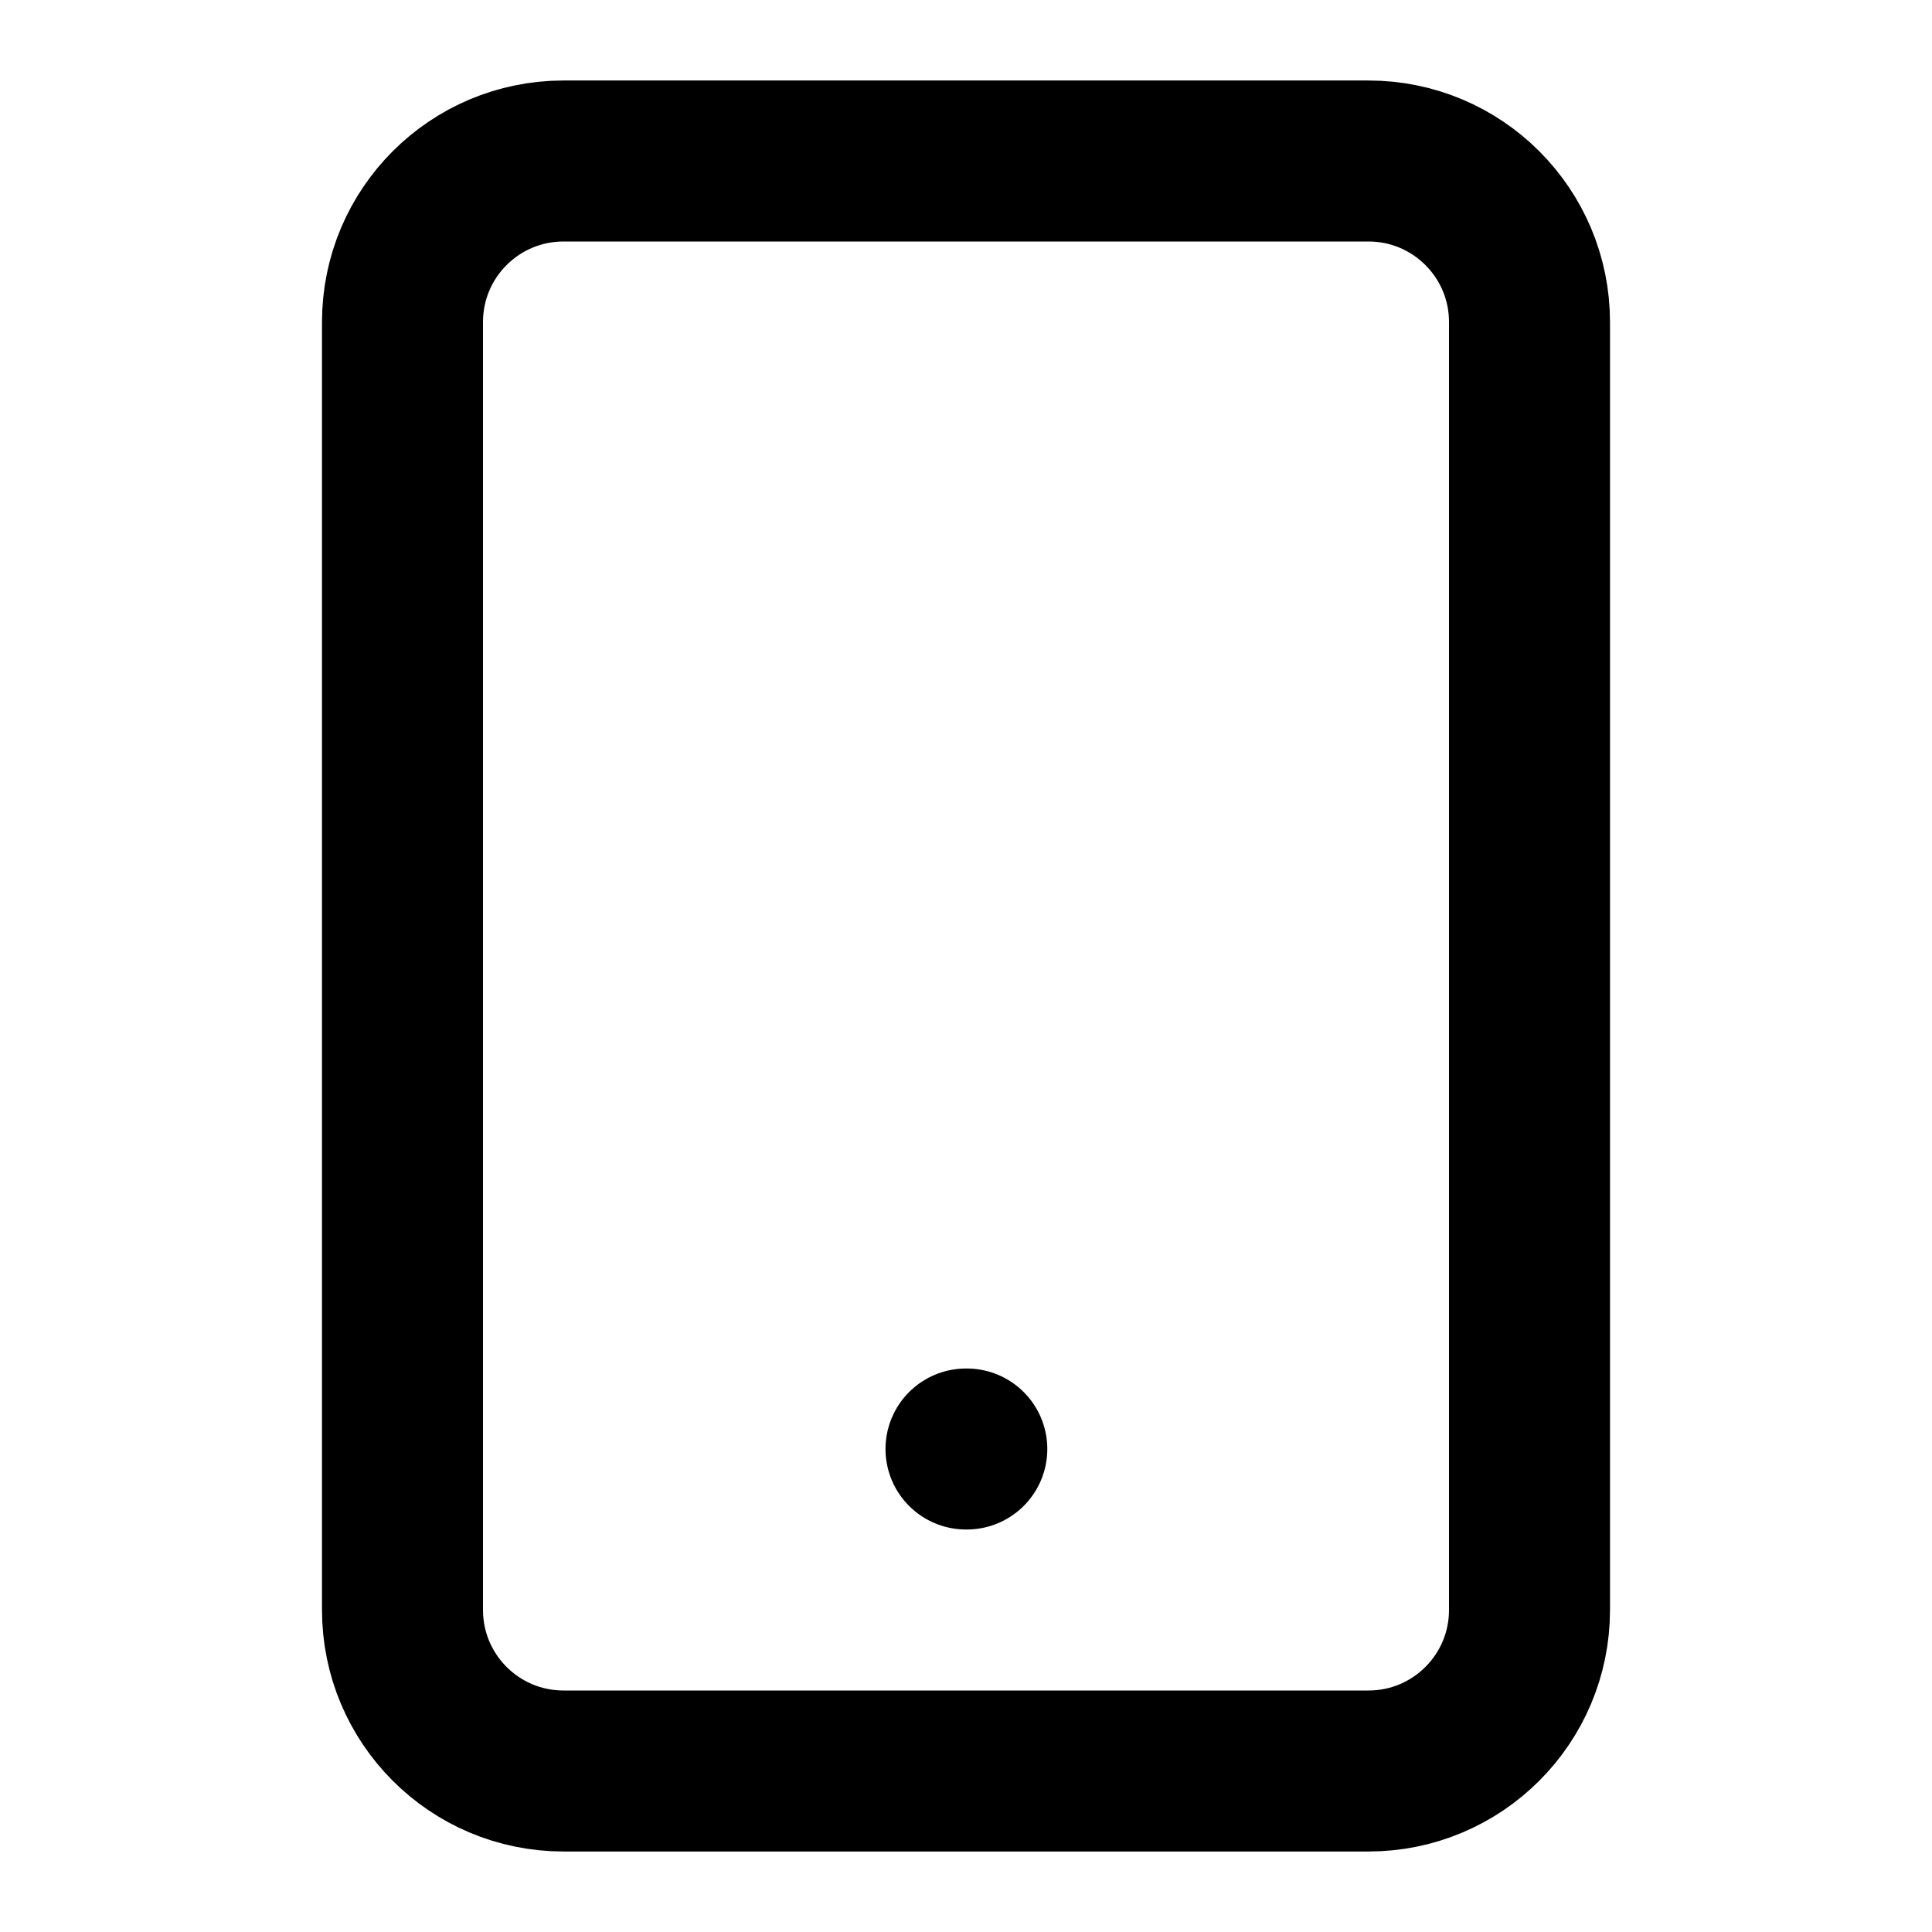
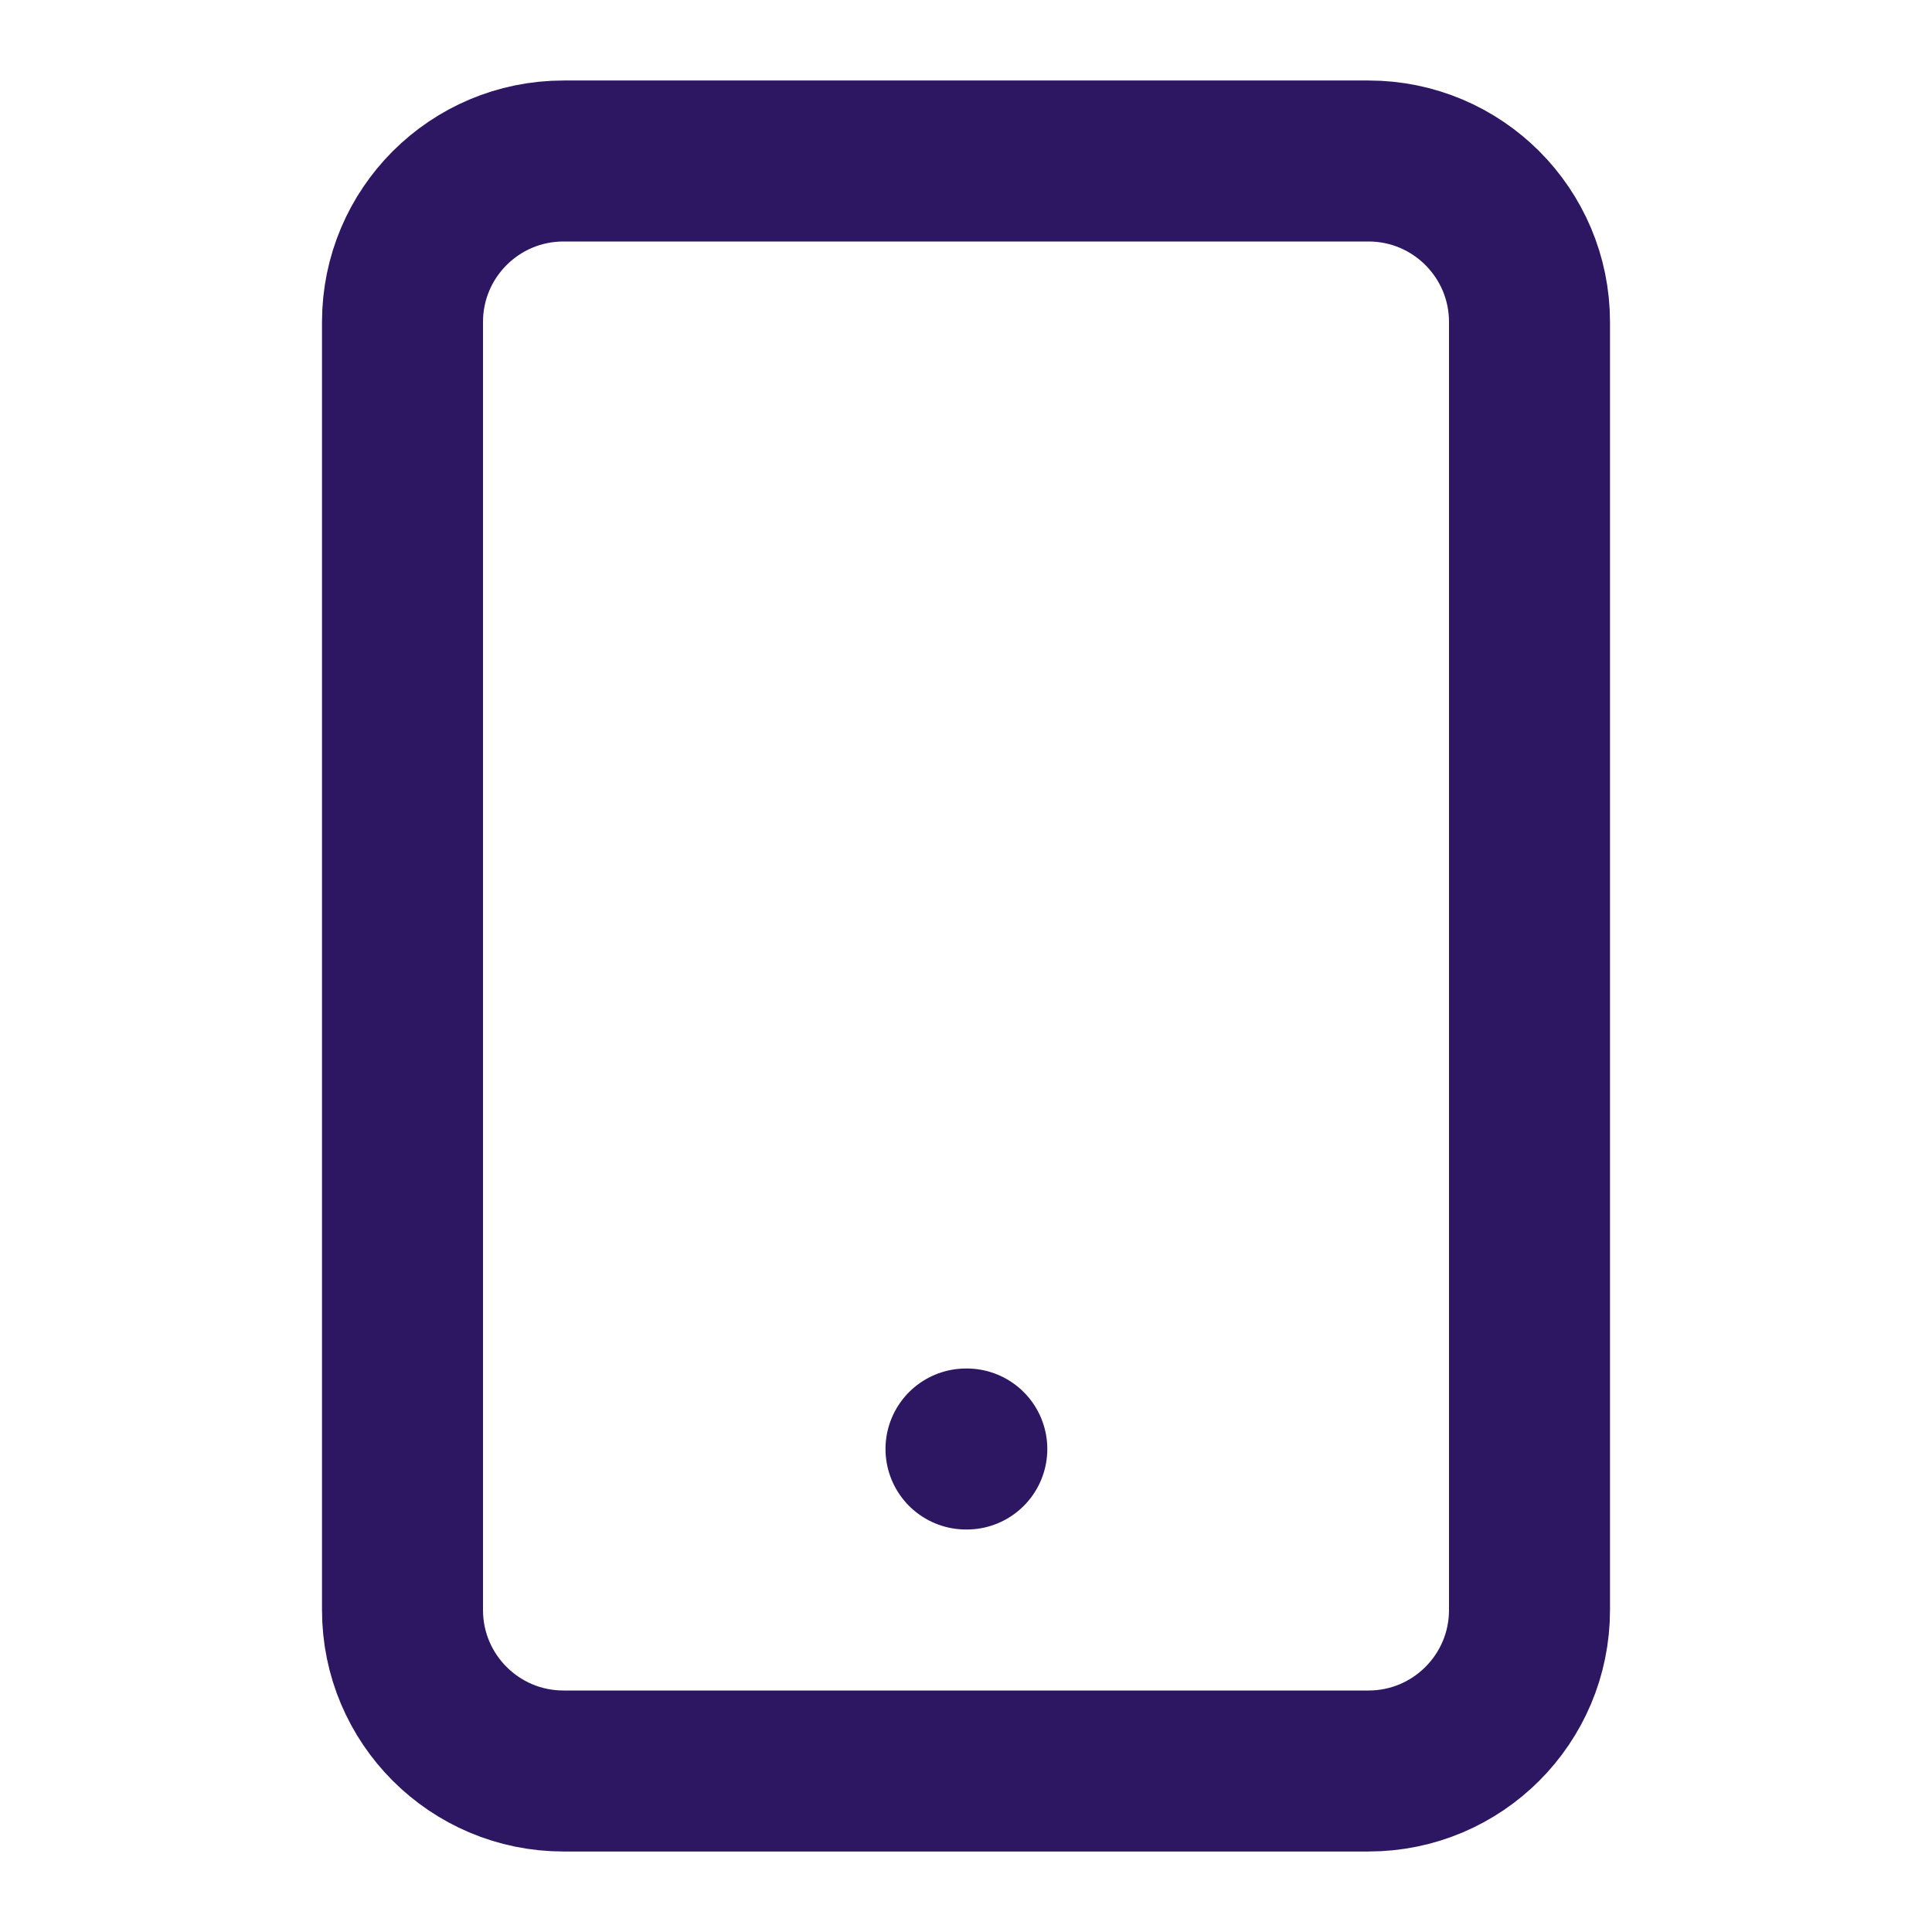
- <svg xmlns="http://www.w3.org/2000/svg" width="24" height="24" viewBox="0 0 24 24" fill="none" stroke="currentColor" stroke-width="2" stroke-linecap="round" stroke-linejoin="round" class="feather feather-smartphone">
+ <svg xmlns="http://www.w3.org/2000/svg" width="24" height="24" viewBox="0 0 24 24" fill="none" stroke="#2d1762" stroke-width="2" stroke-linecap="round" stroke-linejoin="round" class="feather feather-smartphone">
  <rect x="5" y="2" width="14" height="20" rx="2" ry="2" />
  <line x1="12" y1="18" x2="12.01" y2="18" />
</svg>
